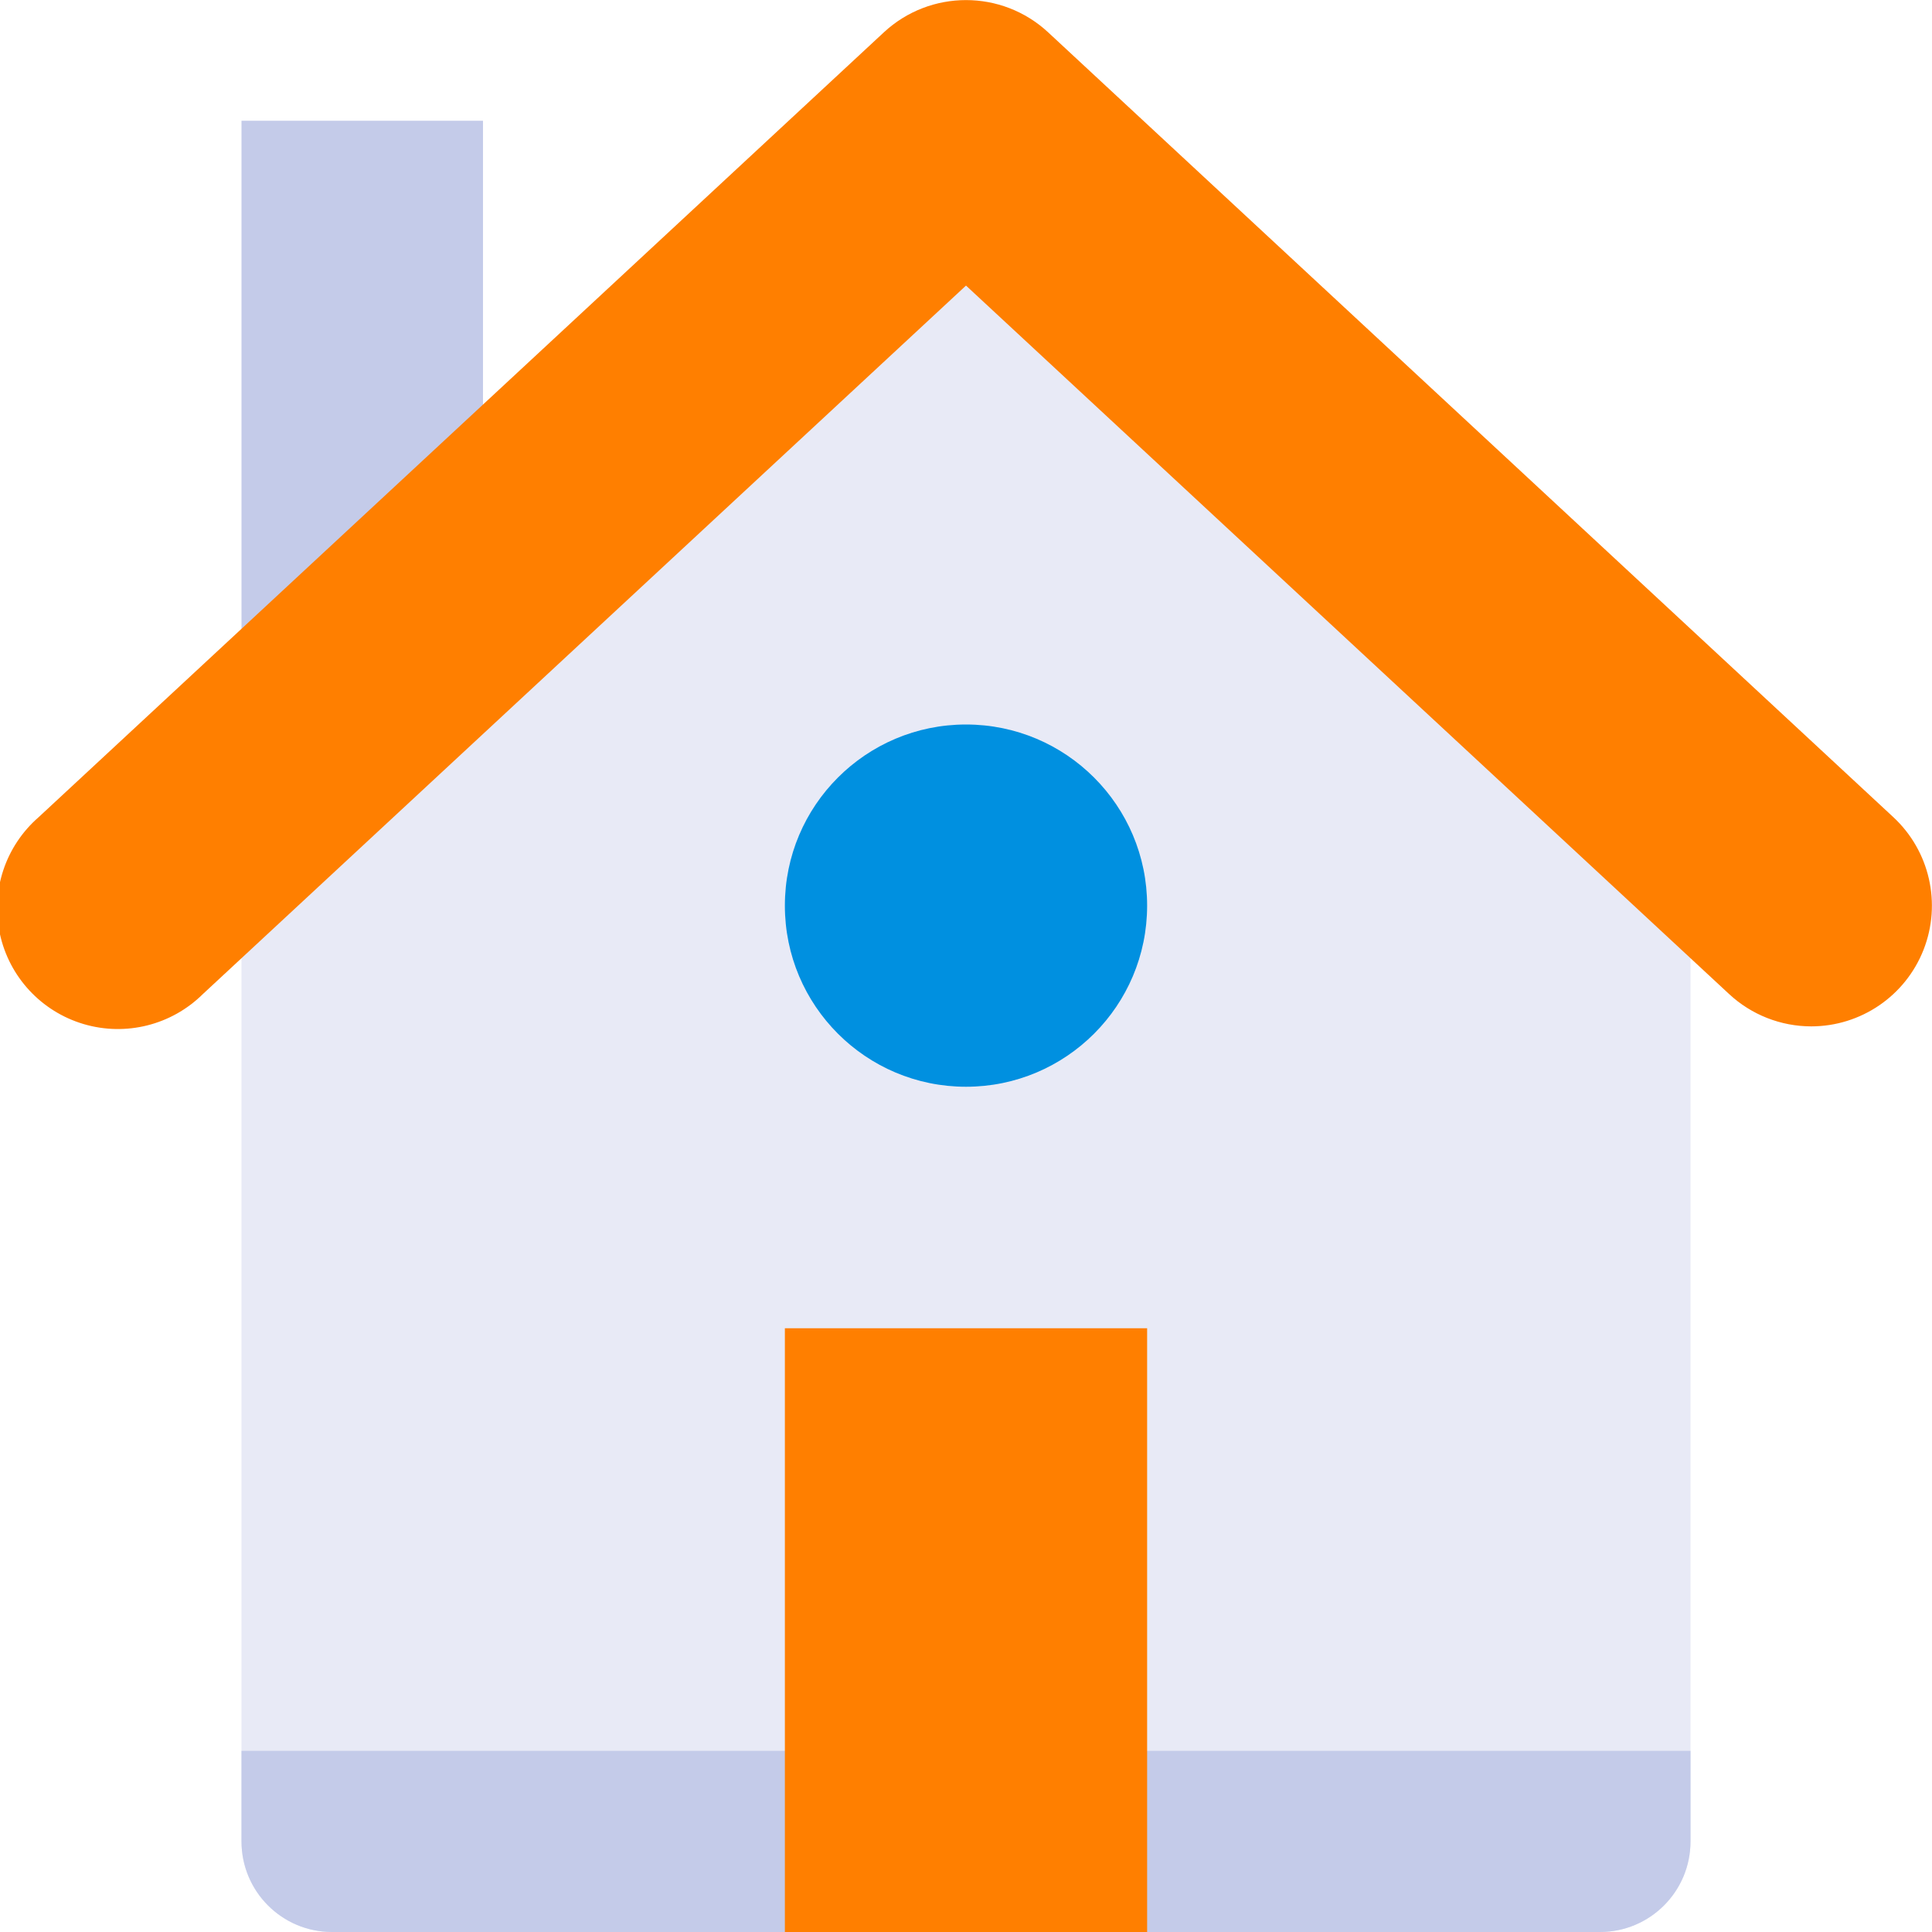
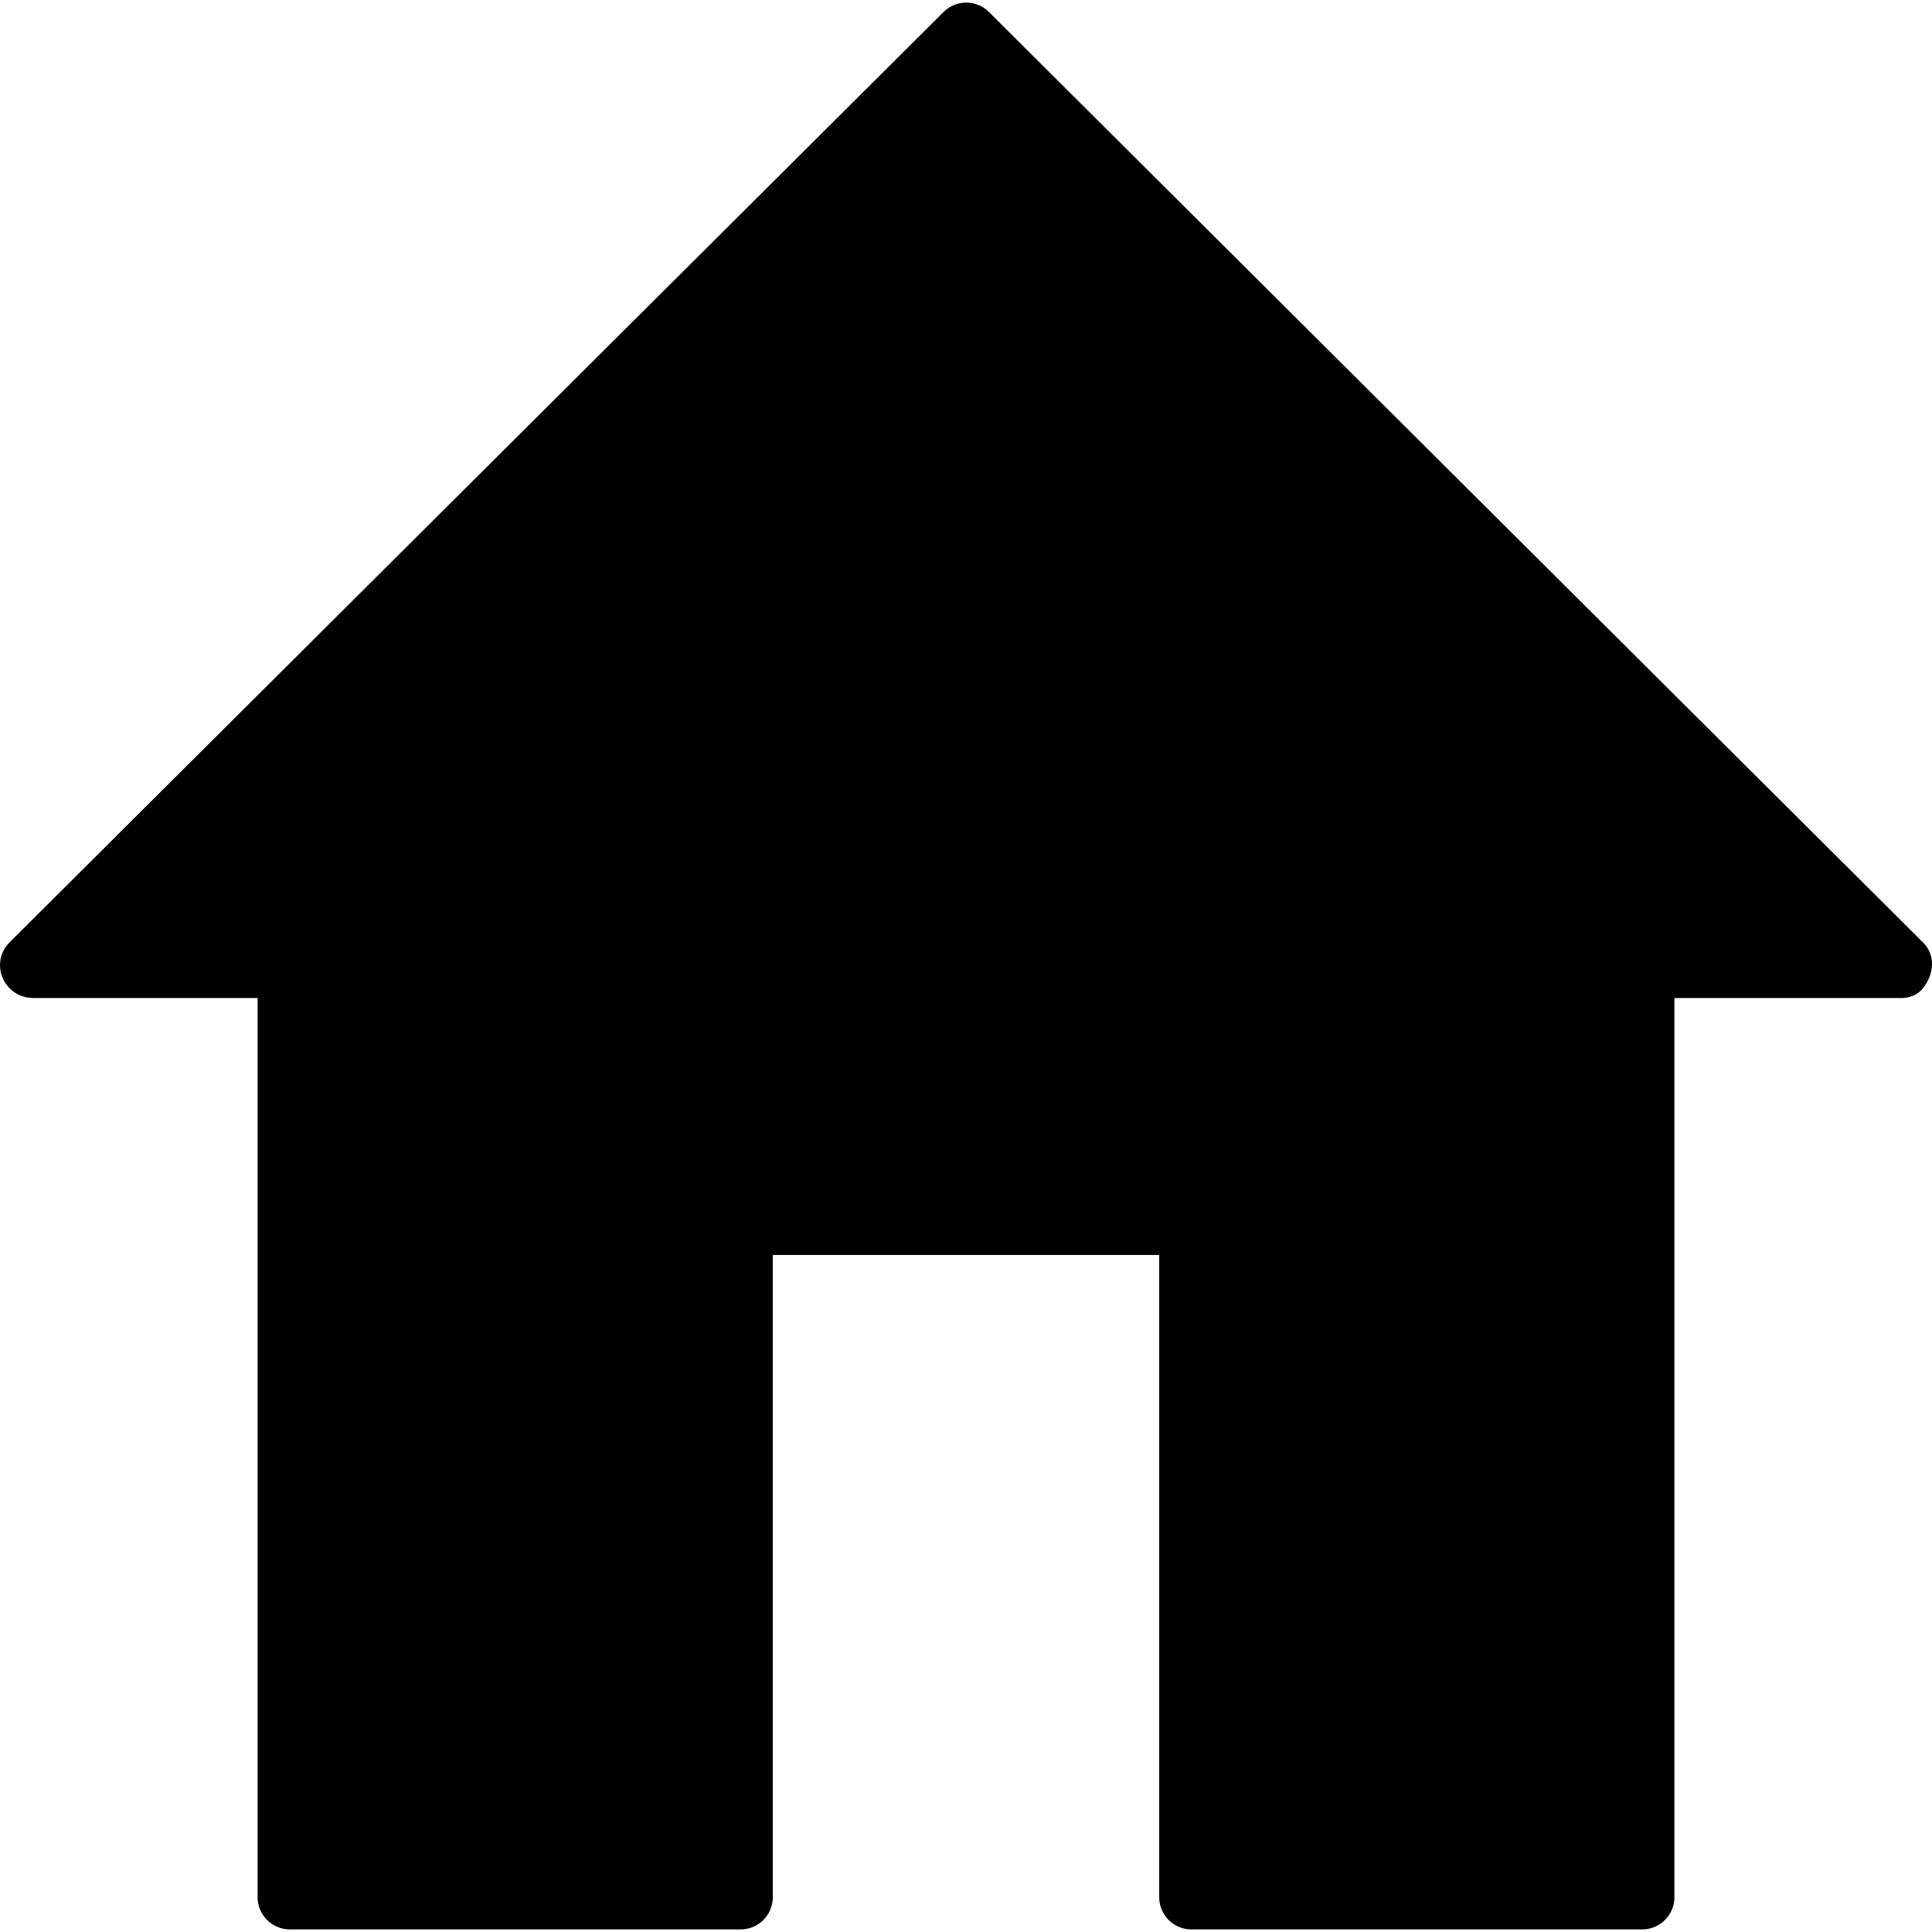
- <svg xmlns="http://www.w3.org/2000/svg" viewBox="0 0 64 64">
-   <defs>
-     <style>.cls-1{fill:#c4cbe9;}.cls-2{fill:#e8eaf6;}.cls-3{fill:#ff7f00;}.cls-4{fill:#0090e0;}</style>
-   </defs>
-   <g id="Layer_2" data-name="Layer 2">
-     <g id="Layer_1-2" data-name="Layer 1">
-       <rect class="cls-1" x="8" y="4" width="8" height="26" />
-       <path class="cls-2" d="M56,28V61a3,3,0,0,1-3,3H11a3,3,0,0,1-3-3V28L32,4Z" />
-       <path class="cls-1" d="M56,58v3a3,3,0,0,1-3,3H11a3,3,0,0,1-3-3V58Z" />
-       <rect class="cls-3" x="26" y="44" width="12" height="20" />
-       <rect class="cls-4" x="26" y="24" width="12" height="12" rx="6" ry="6" />
-       <path class="cls-3" d="M60,34a4,4,0,0,1-2.72-1.07L32,9.46,6.72,32.93a4,4,0,1,1-5.44-5.86l28-26a4,4,0,0,1,5.44,0l28,26A4,4,0,0,1,60,34Z" />
-     </g>
-   </g>
+ <svg xmlns="http://www.w3.org/2000/svg" viewBox="0 0 24 24">
+   <path d="M23.89 11.709L12.286 0.15C12.13 -0.007 11.877 -0.007 11.72 0.15L0.116 11.709C-0.04 11.865 -0.037 12.115 0.116 12.273C0.194 12.354 0.297 12.395 0.398 12.396V12.398H3.2V23.569C3.2 23.679 3.245 23.778 3.317 23.85C3.39 23.922 3.49 23.968 3.6 23.968H9.2C9.421 23.968 9.6 23.788 9.6 23.569V15.59H14.4V23.569C14.4 23.788 14.579 23.968 14.8 23.968H20.4C20.621 23.968 20.8 23.788 20.8 23.569V12.398H23.619C23.724 12.399 23.823 12.358 23.89 12.274C24.026 12.1 24.047 11.865 23.89 11.709Z" />
</svg>
